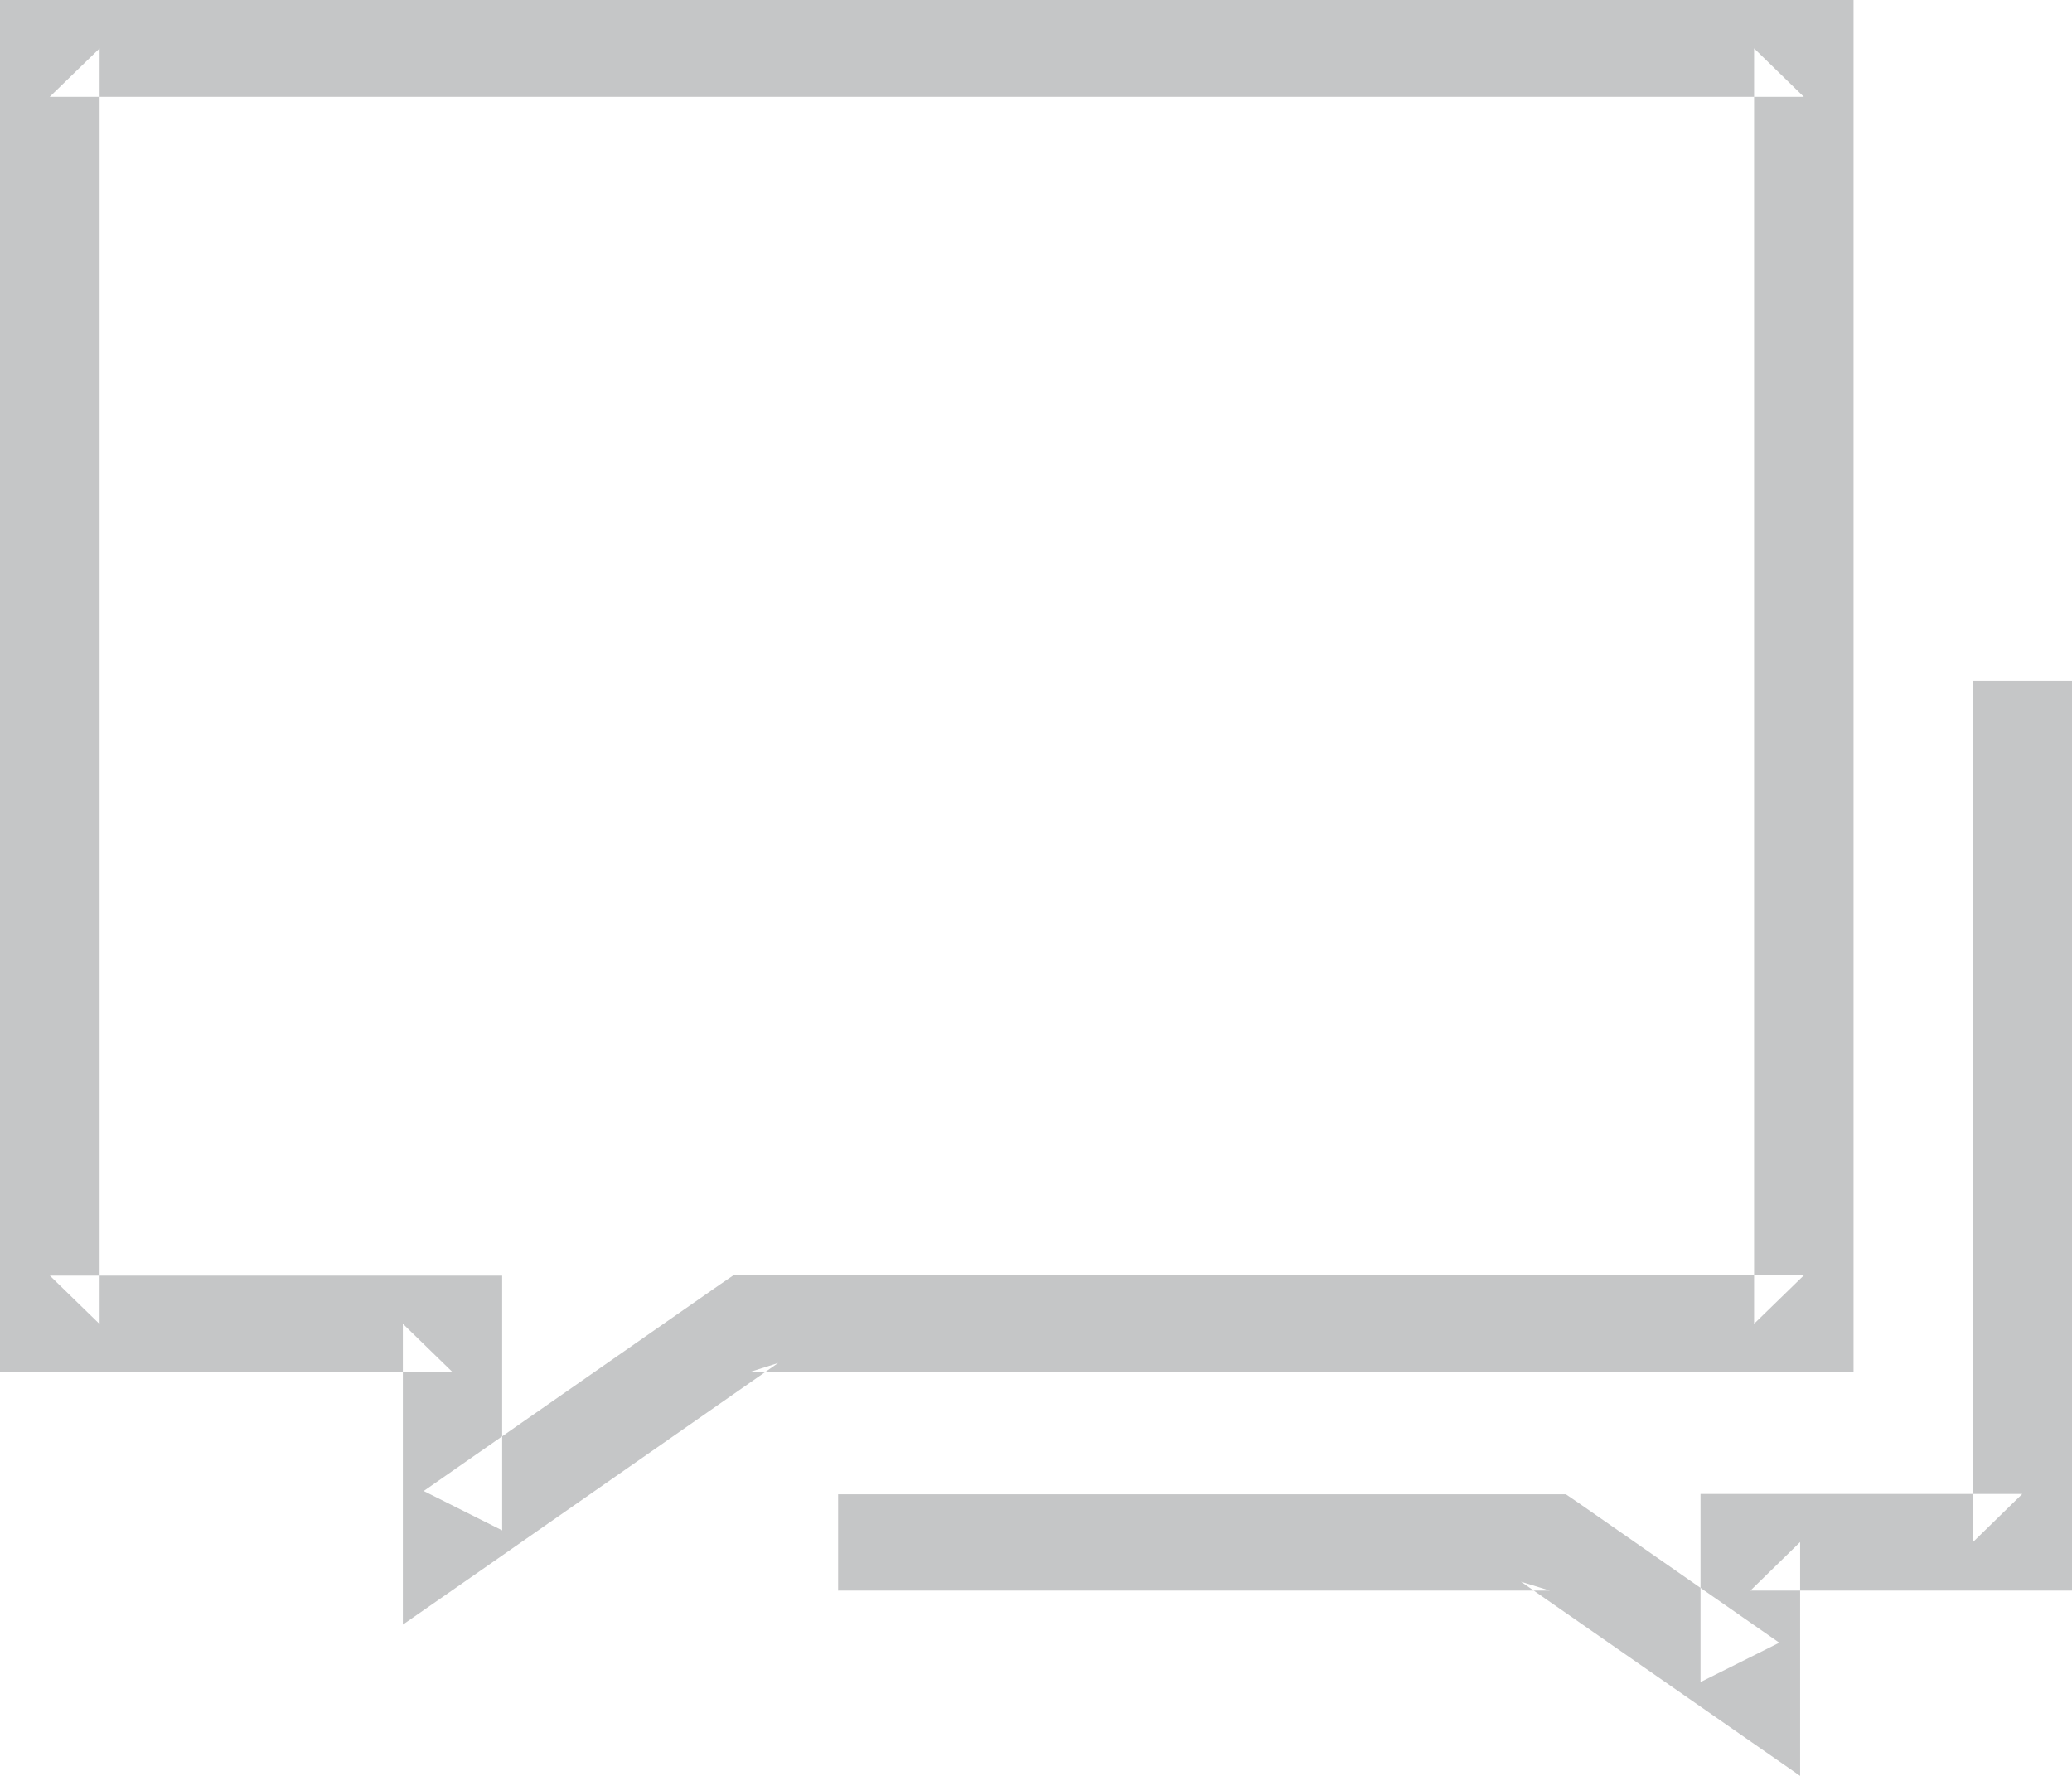
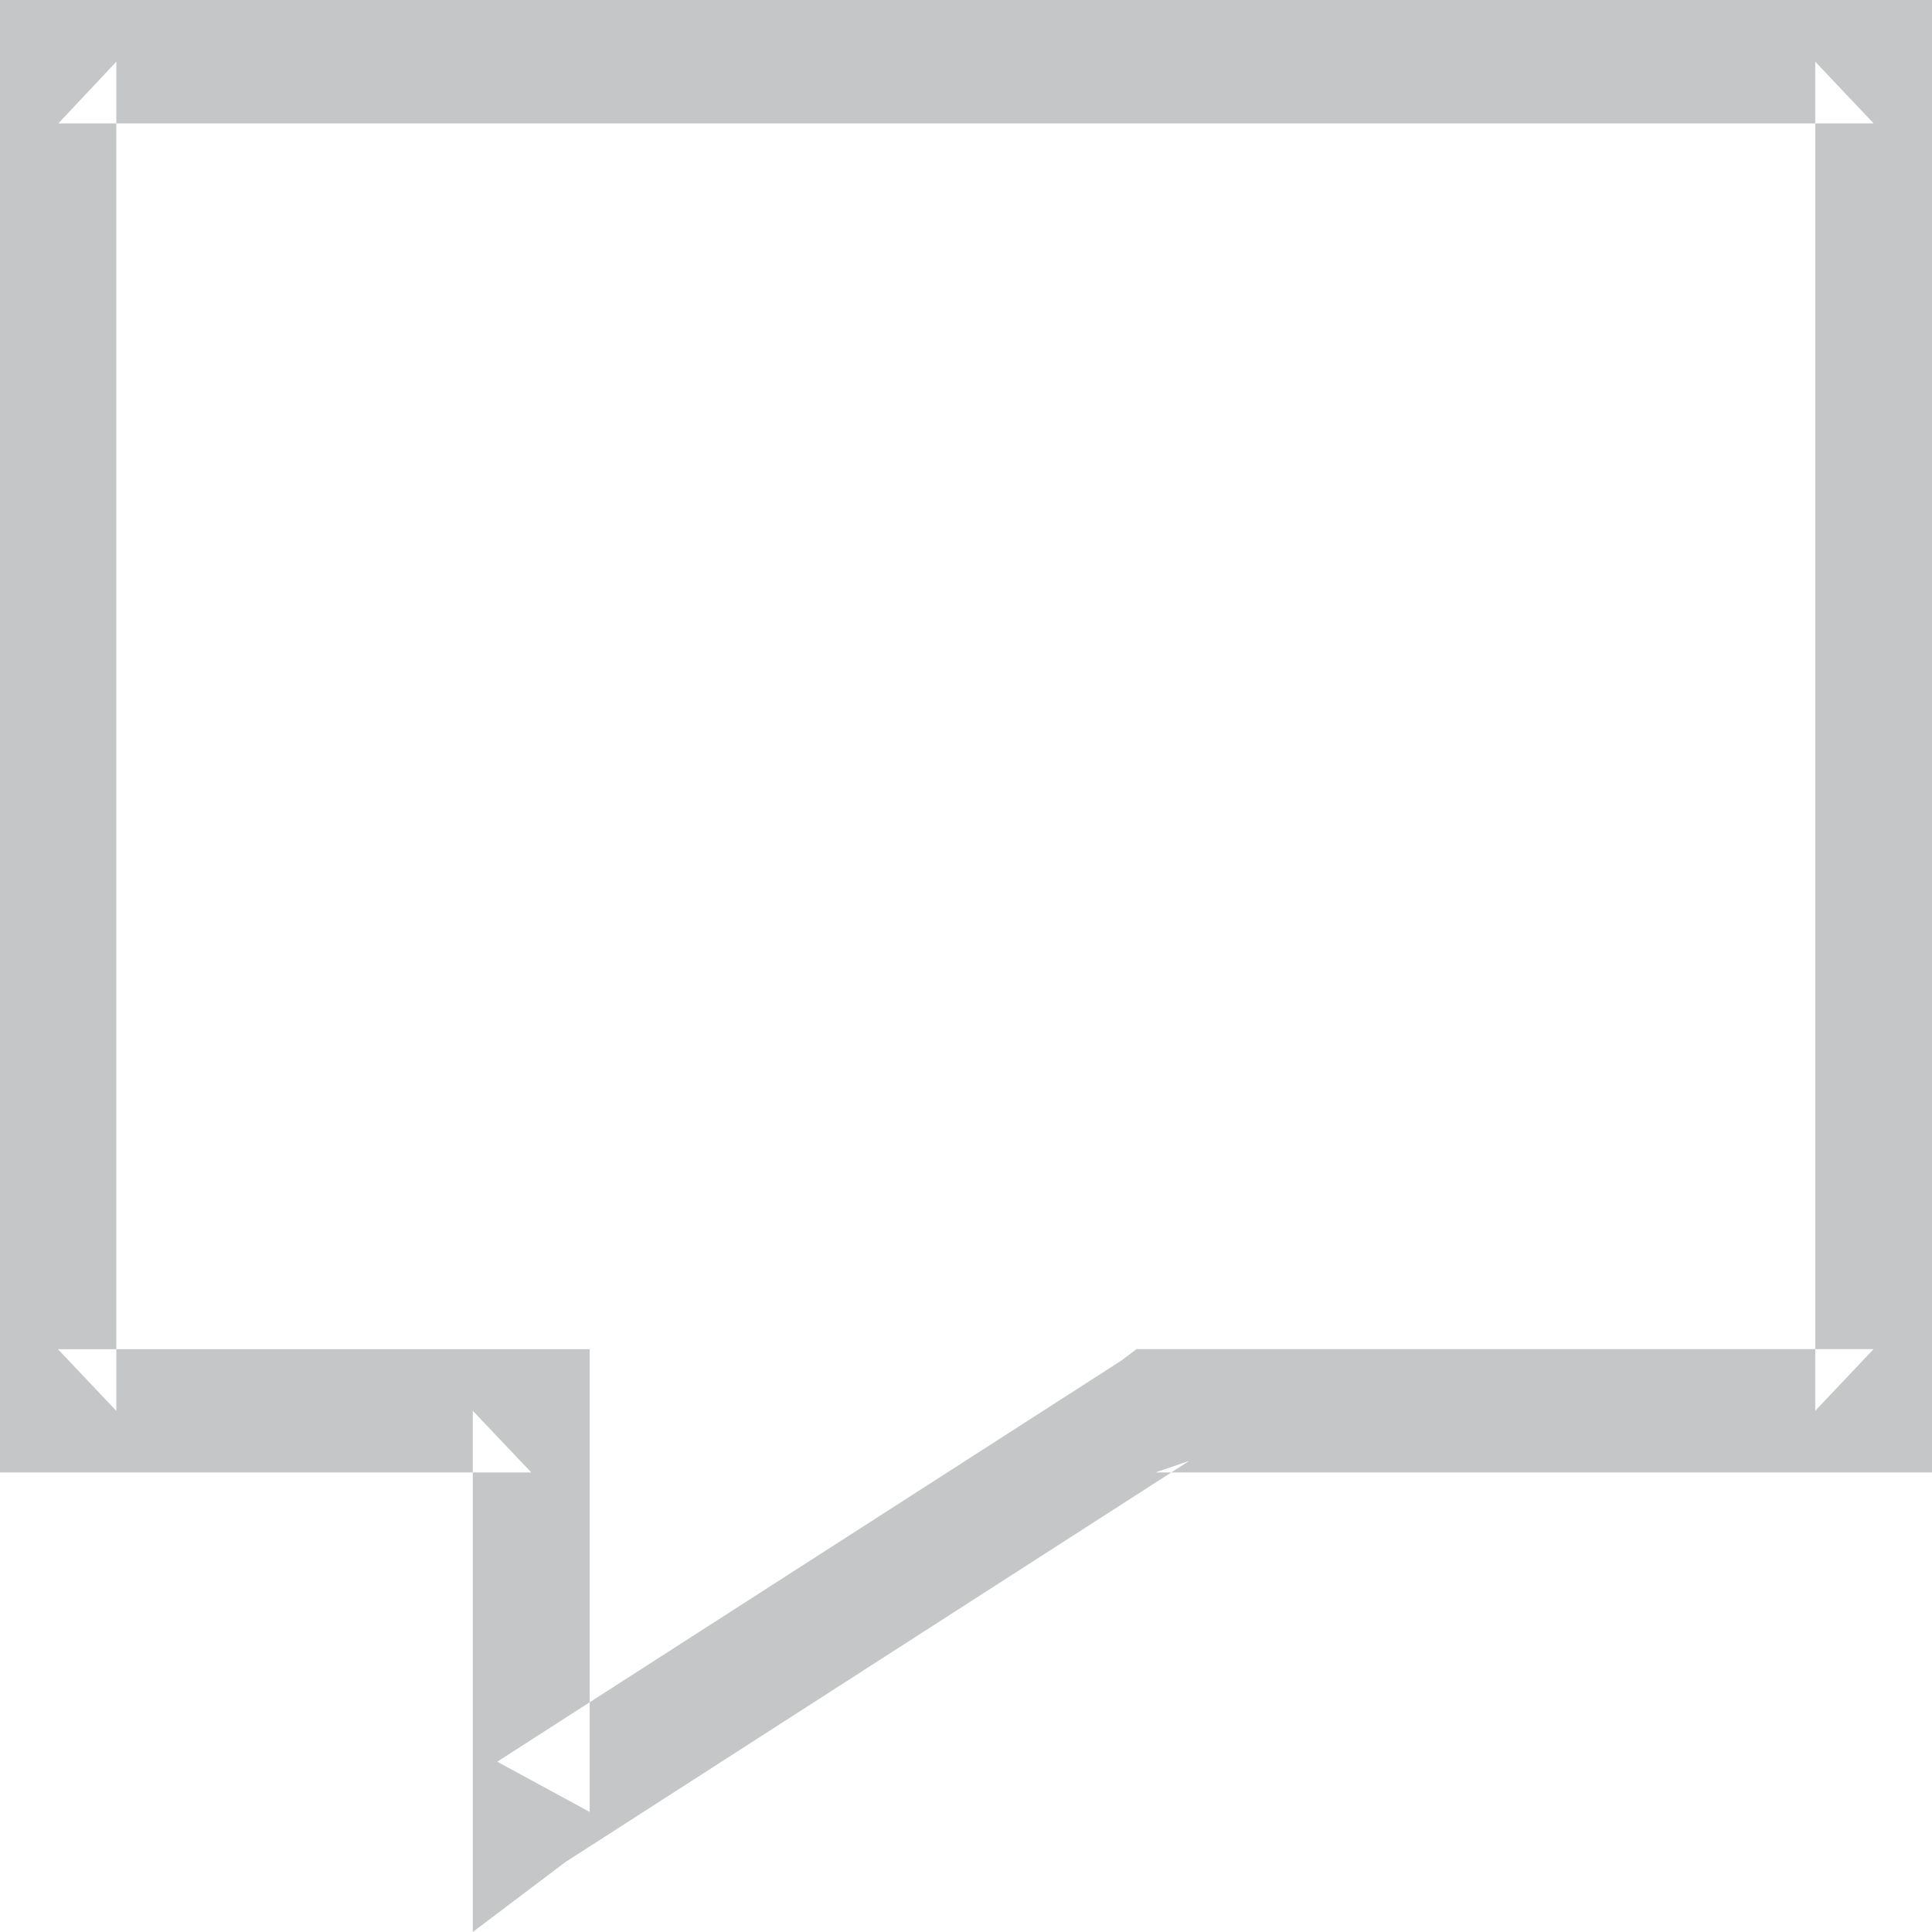
- <svg xmlns="http://www.w3.org/2000/svg" width="14" height="12" viewBox="0 0 14 12">
+ <svg xmlns="http://www.w3.org/2000/svg" width="14" height="14" viewBox="0 0 14 14">
  <g fill="none" fill-rule="evenodd">
    <g fill="#C5C6C7">
      <g>
-         <path d="M12.188 8.618H4.955l-.088.06-2.004 1.397.53.266V8.62H.337l.336.327V.327L.336.654h11.852l-.336-.327v8.618l.336-.327zm0 .654h.336V0H0v9.272h3.058l-.336-.327v2.033l.532-.37L5.258 9.21l-.195.062h7.125zm-6.526 1.476h4.81l-.195-.06 1.354.942.532.37V10.42l-.336.328H14V4.603h-.672v5.82l.336-.328H11.49v1.271l.532-.266-1.354-.943-.088-.06H5.663v.653z" />
+         <path d="M8.372 9.776h-.136l-.11.083-4.523 2.907.67.364V9.777H.42l.423.447V.447L.423.894h13.154l-.423-.447v9.776l.423-.447H8.372zM14 10.67V0H0V10.67H3.85l-.424-.447V14l.67-.506 4.522-2.908-.246.084H14z" />
      </g>
    </g>
  </g>
</svg>
